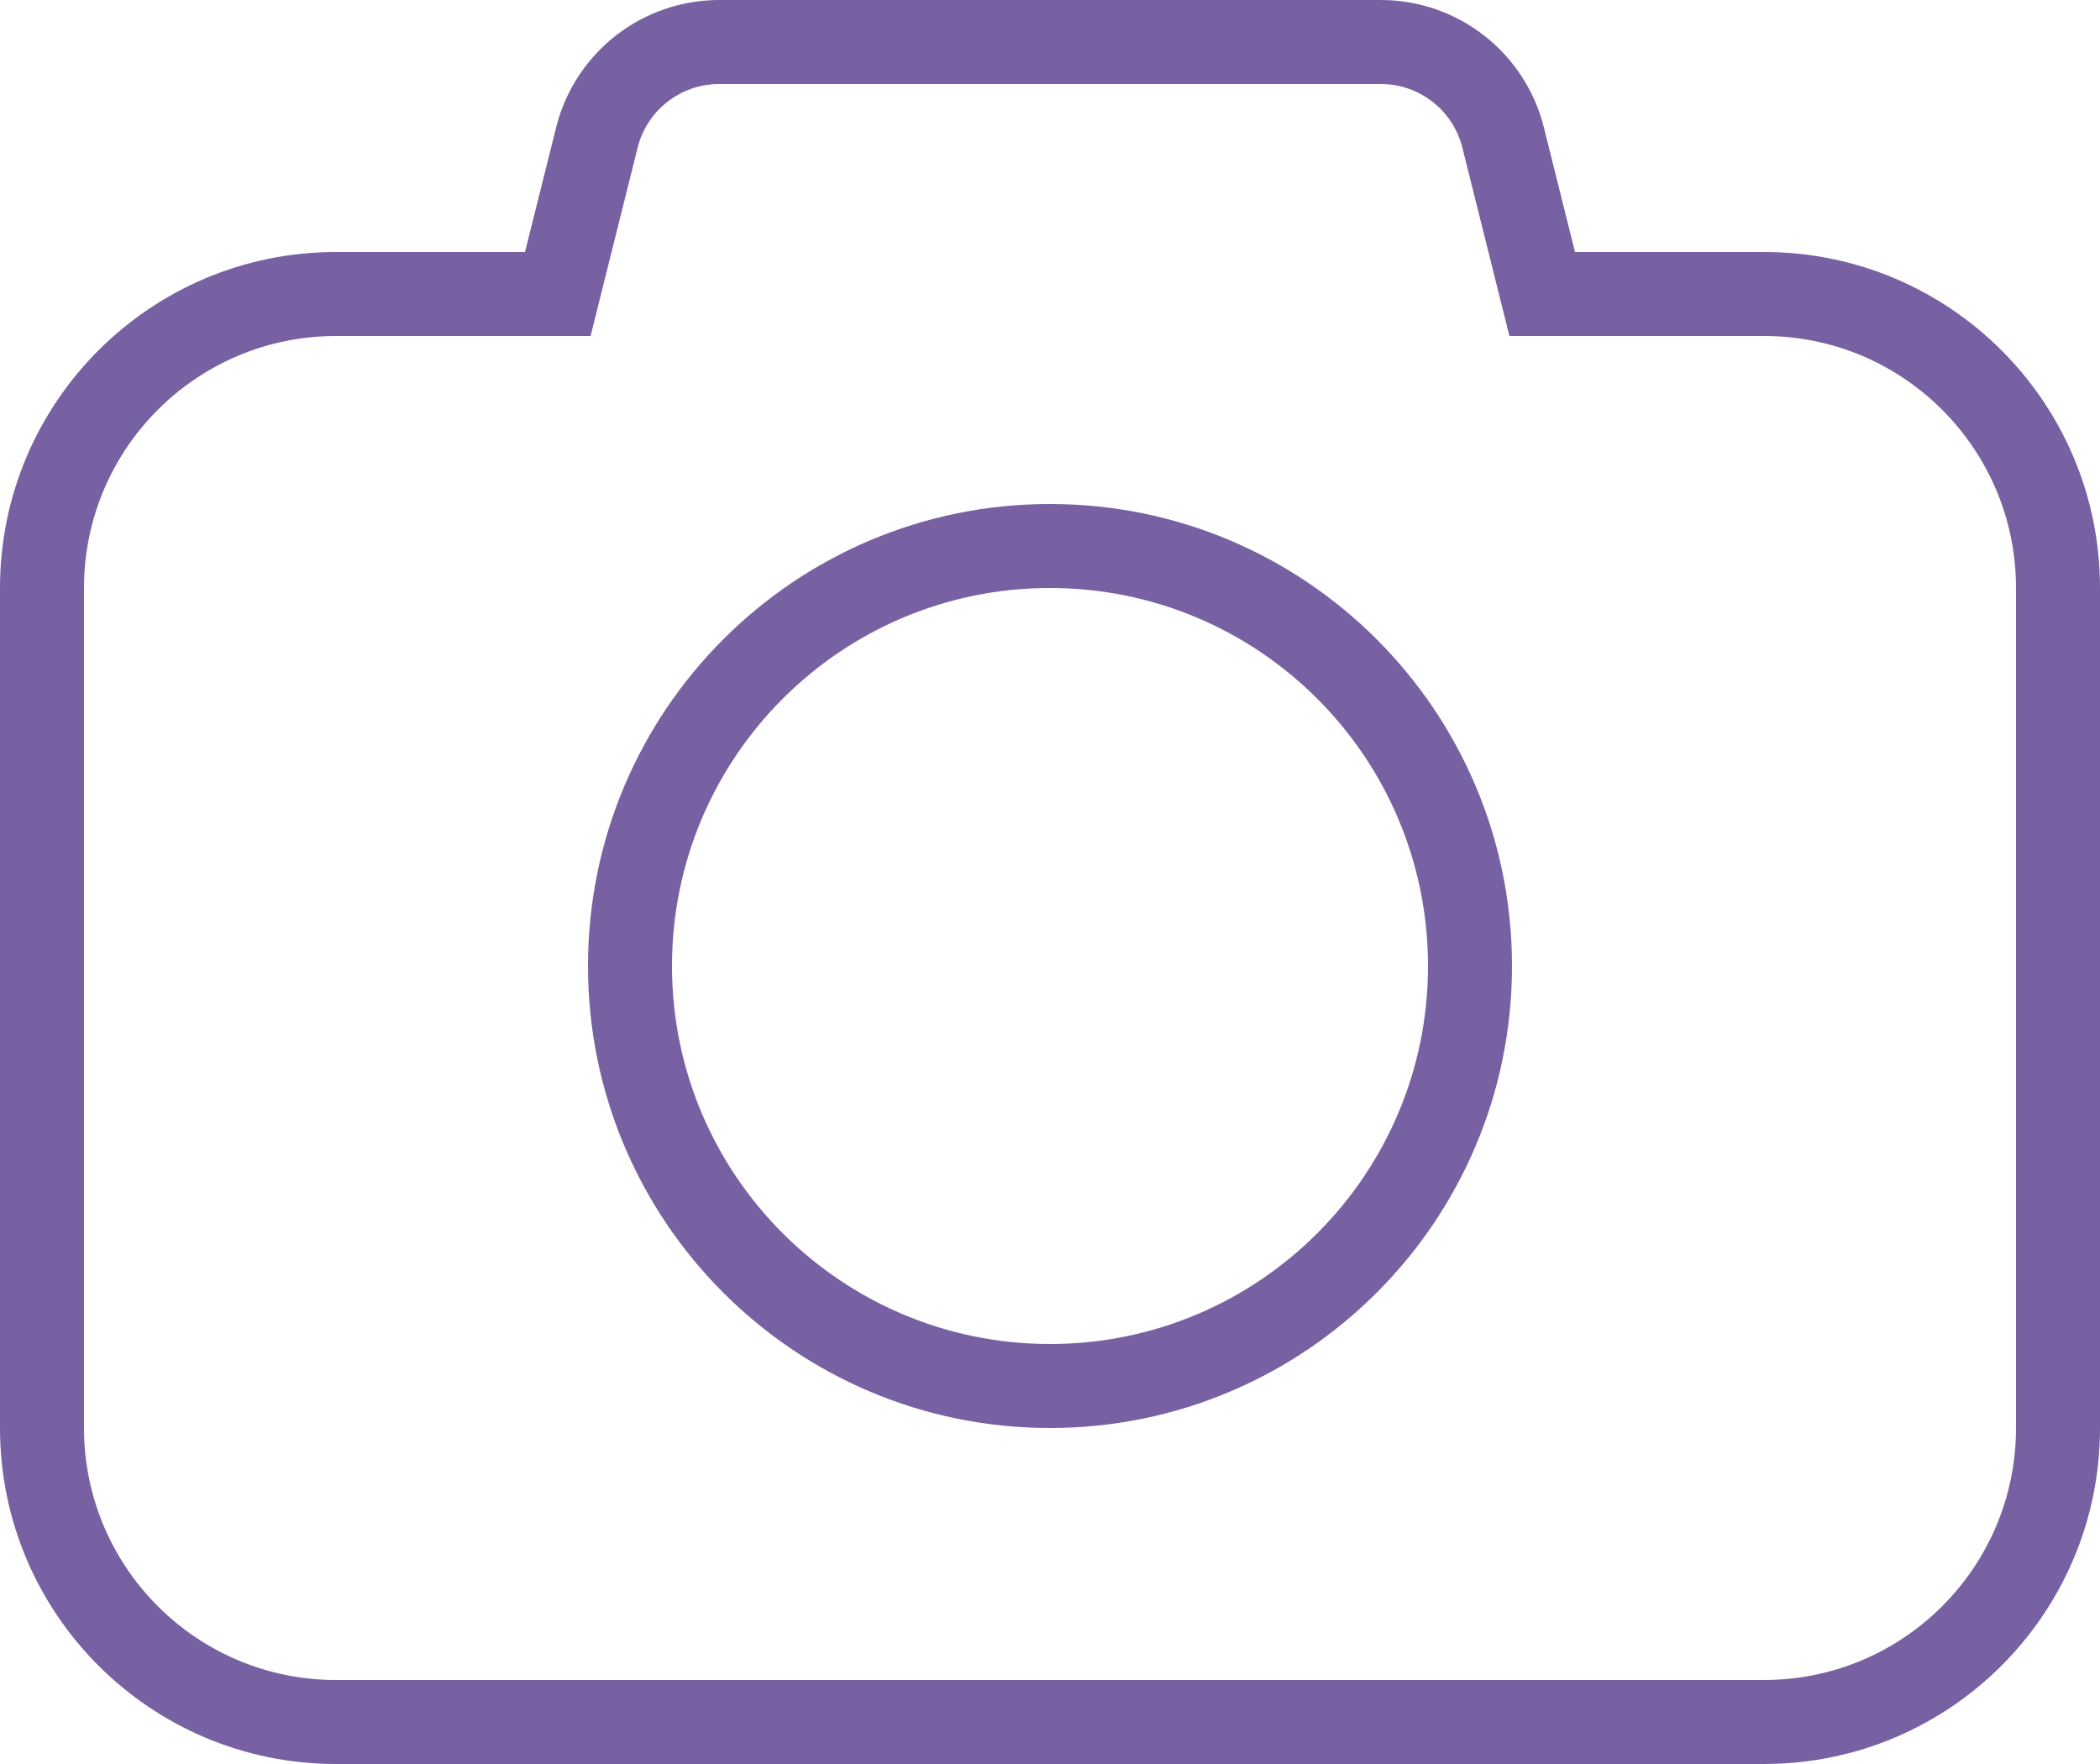
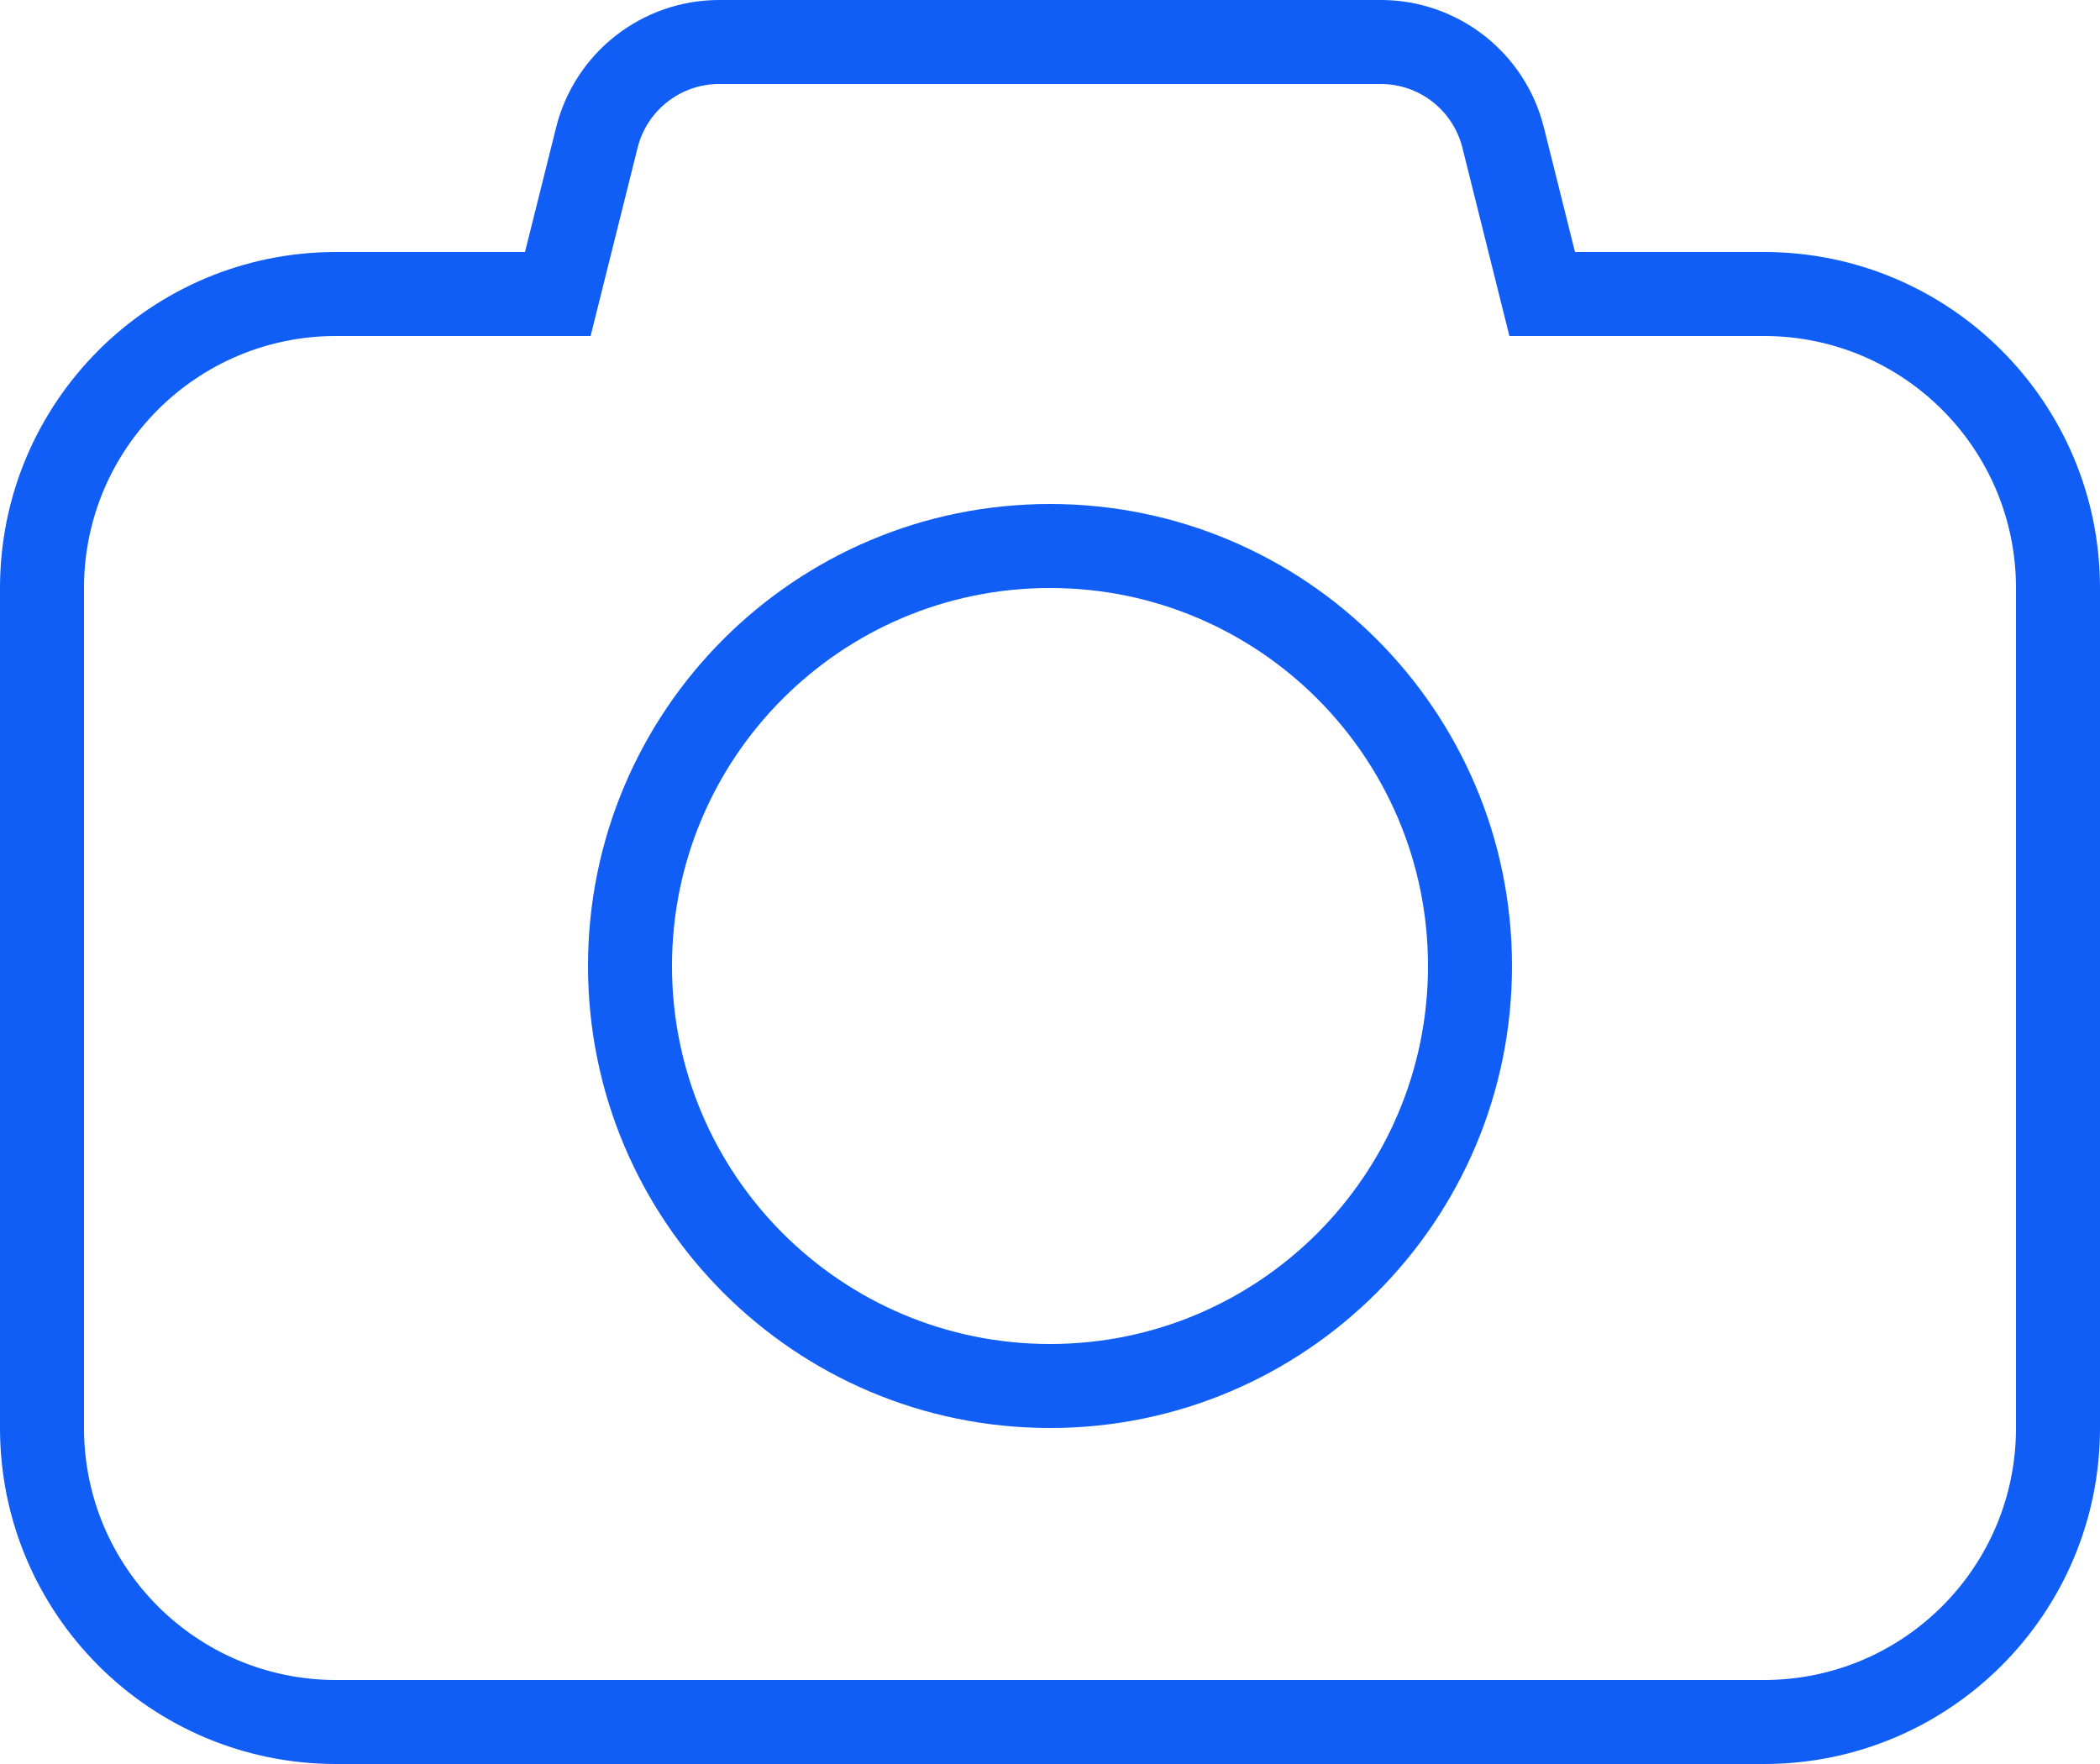
<svg xmlns="http://www.w3.org/2000/svg" width="25" height="21" viewBox="0 0 25 21" fill="none">
-   <path fill-rule="evenodd" clip-rule="evenodd" d="M7.031 4H4C2.343 4 1 5.343 1 7V17C1 18.657 2.343 20 4 20H21C22.657 20 24 18.657 24 17V7C24 5.343 22.657 4 21 4H17.969L17.409 1.757C17.297 1.312 16.897 1 16.438 1H8.562C8.103 1 7.703 1.312 7.591 1.757L7.031 4ZM4 3H6.25L6.621 1.515C6.844 0.625 7.644 0 8.562 0H16.438C17.356 0 18.156 0.625 18.379 1.515L18.75 3H21C23.209 3 25 4.791 25 7V17C25 19.209 23.209 21 21 21H4C1.791 21 0 19.209 0 17V7C0 4.791 1.791 3 4 3Z" fill="#7861A2" />
-   <path fill-rule="evenodd" clip-rule="evenodd" d="M12.5 16C14.985 16 17 13.985 17 11.5C17 9.015 14.985 7 12.5 7C10.015 7 8 9.015 8 11.5C8 13.985 10.015 16 12.5 16ZM12.5 17C15.538 17 18 14.538 18 11.5C18 8.462 15.538 6 12.5 6C9.462 6 7 8.462 7 11.5C7 14.538 9.462 17 12.5 17Z" fill="#7861A2" />
+   <path fill-rule="evenodd" clip-rule="evenodd" d="M7.031 4H4C2.343 4 1 5.343 1 7V17C1 18.657 2.343 20 4 20H21C22.657 20 24 18.657 24 17V7C24 5.343 22.657 4 21 4H17.969L17.409 1.757C17.297 1.312 16.897 1 16.438 1H8.562C8.103 1 7.703 1.312 7.591 1.757L7.031 4ZM4 3H6.25L6.621 1.515C6.844 0.625 7.644 0 8.562 0H16.438C17.356 0 18.156 0.625 18.379 1.515L18.75 3H21C23.209 3 25 4.791 25 7V17C25 19.209 23.209 21 21 21H4C1.791 21 0 19.209 0 17V7C0 4.791 1.791 3 4 3Z" fill="#105EF6" />
+   <path fill-rule="evenodd" clip-rule="evenodd" d="M12.5 16C14.985 16 17 13.985 17 11.5C17 9.015 14.985 7 12.5 7C10.015 7 8 9.015 8 11.5C8 13.985 10.015 16 12.5 16ZM12.5 17C15.538 17 18 14.538 18 11.5C18 8.462 15.538 6 12.5 6C9.462 6 7 8.462 7 11.5C7 14.538 9.462 17 12.5 17Z" fill="#105EF6" />
</svg>
